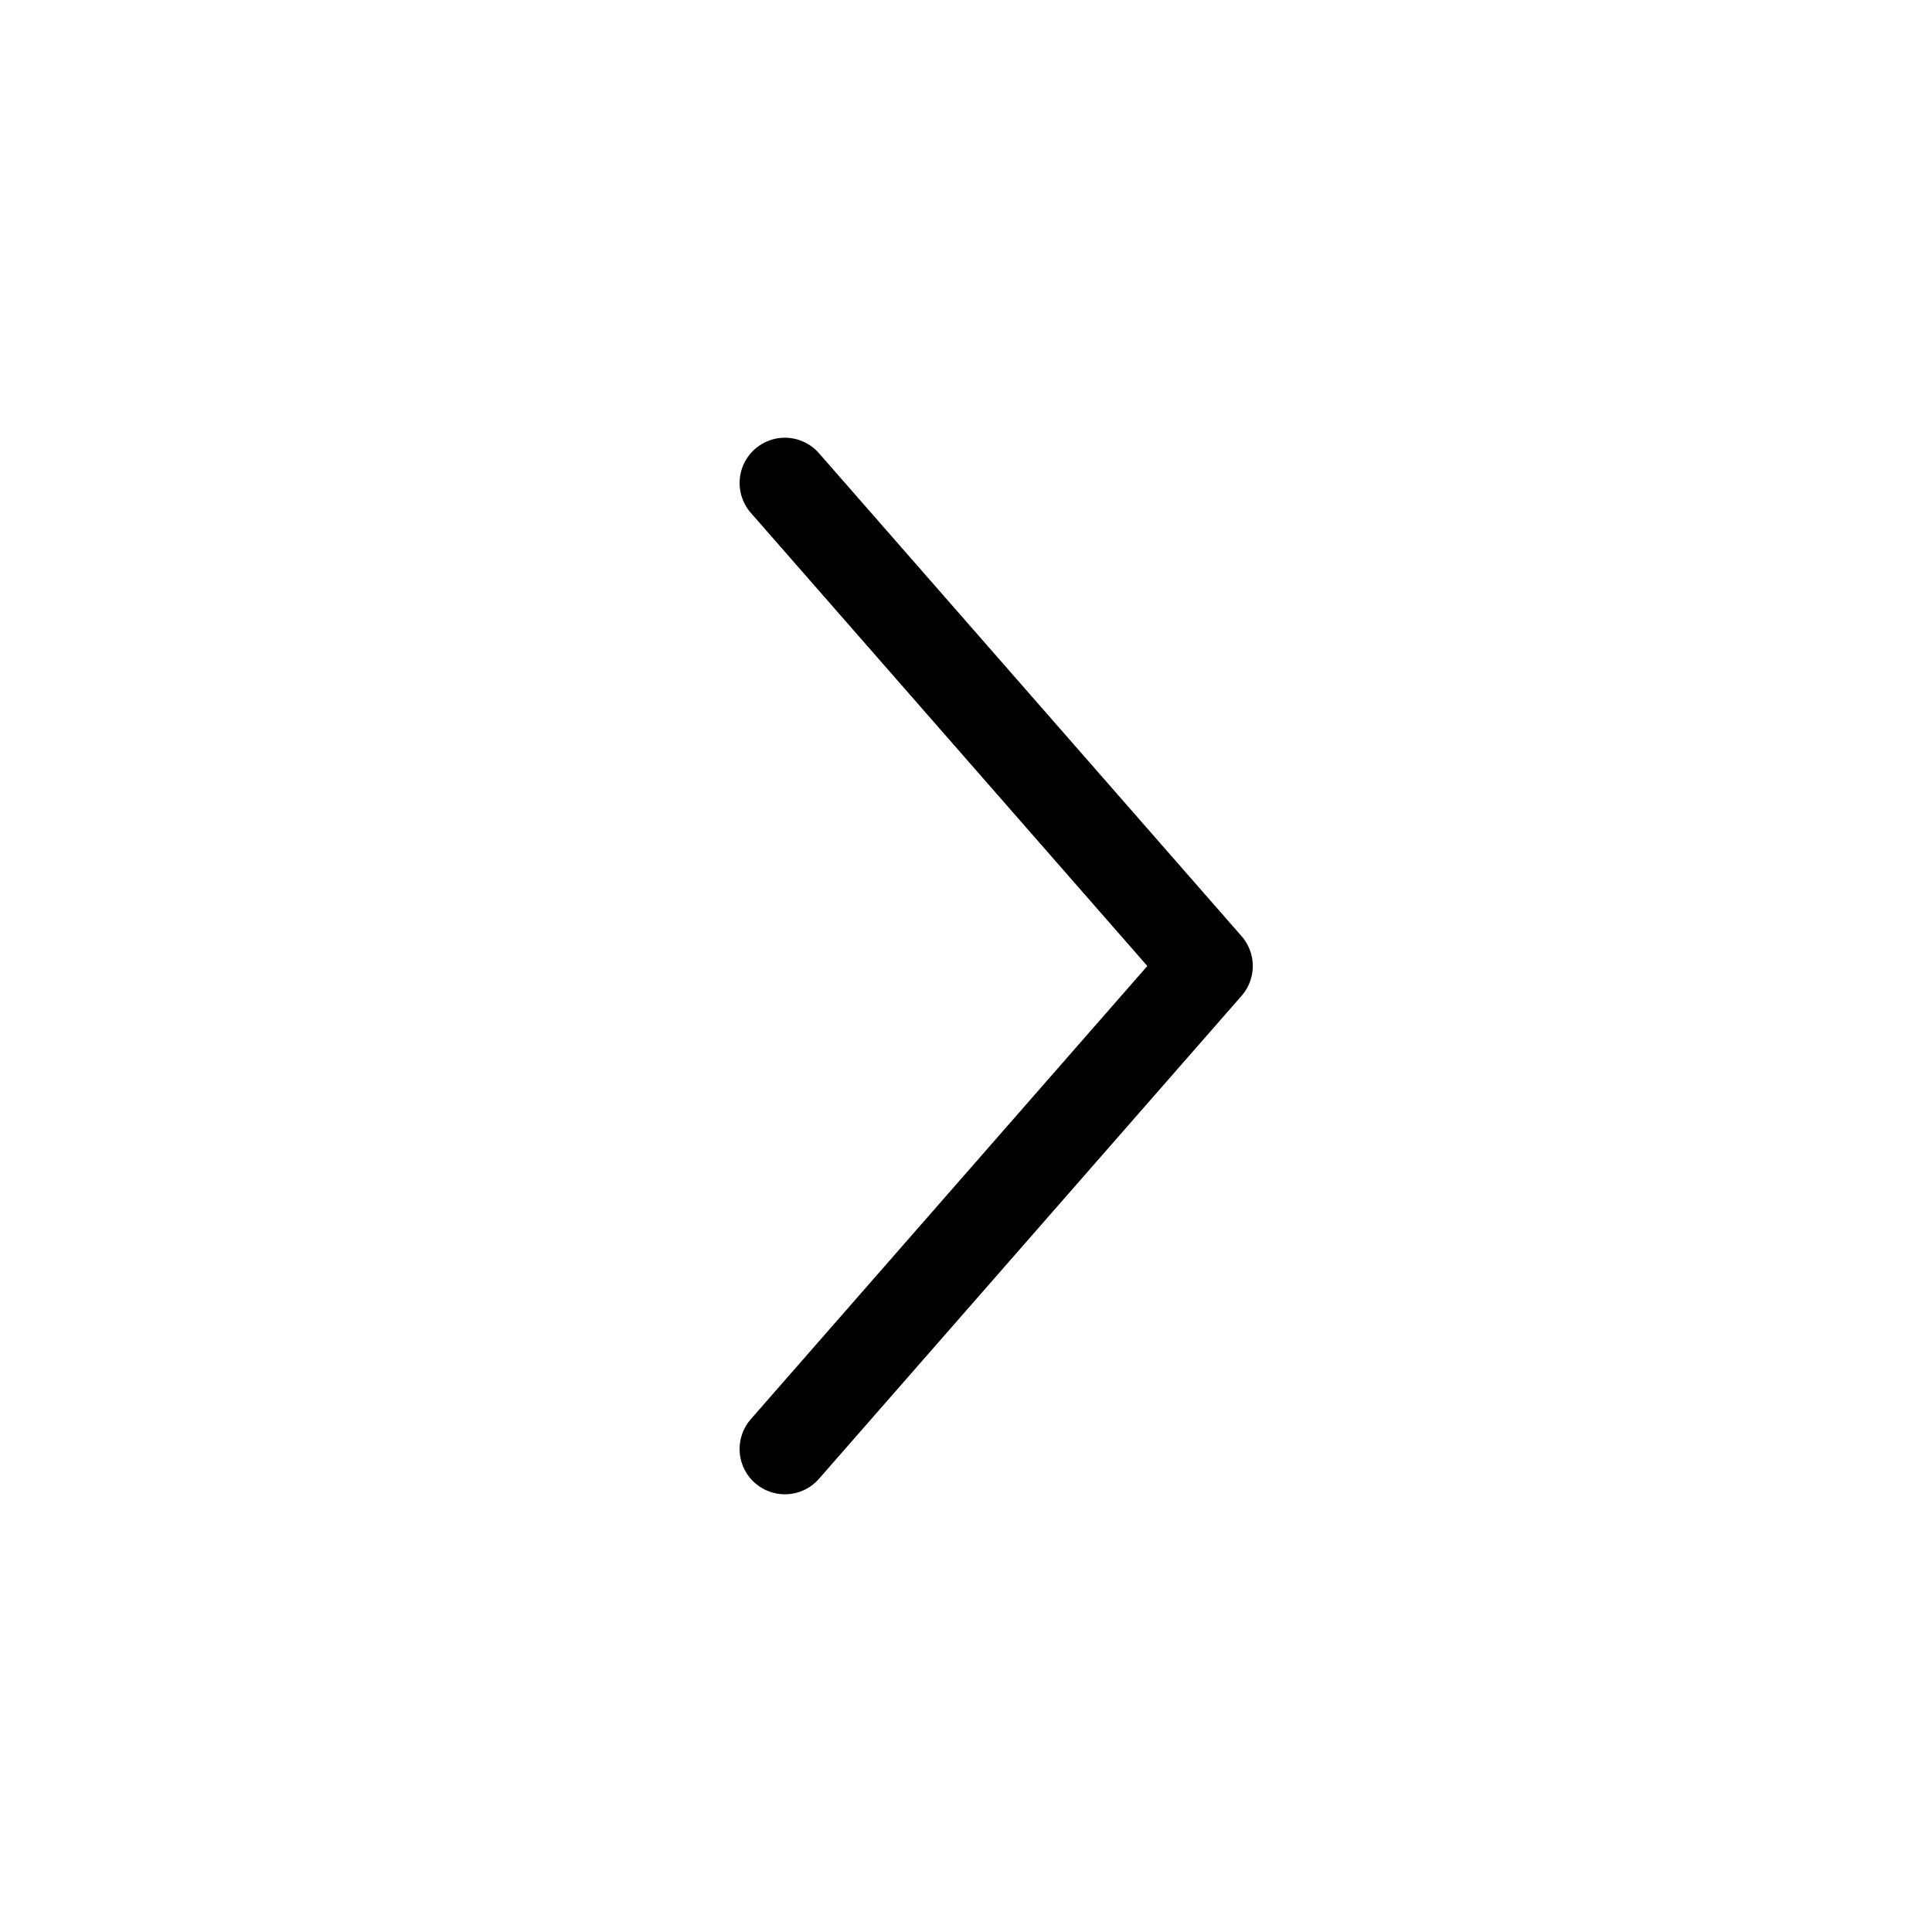
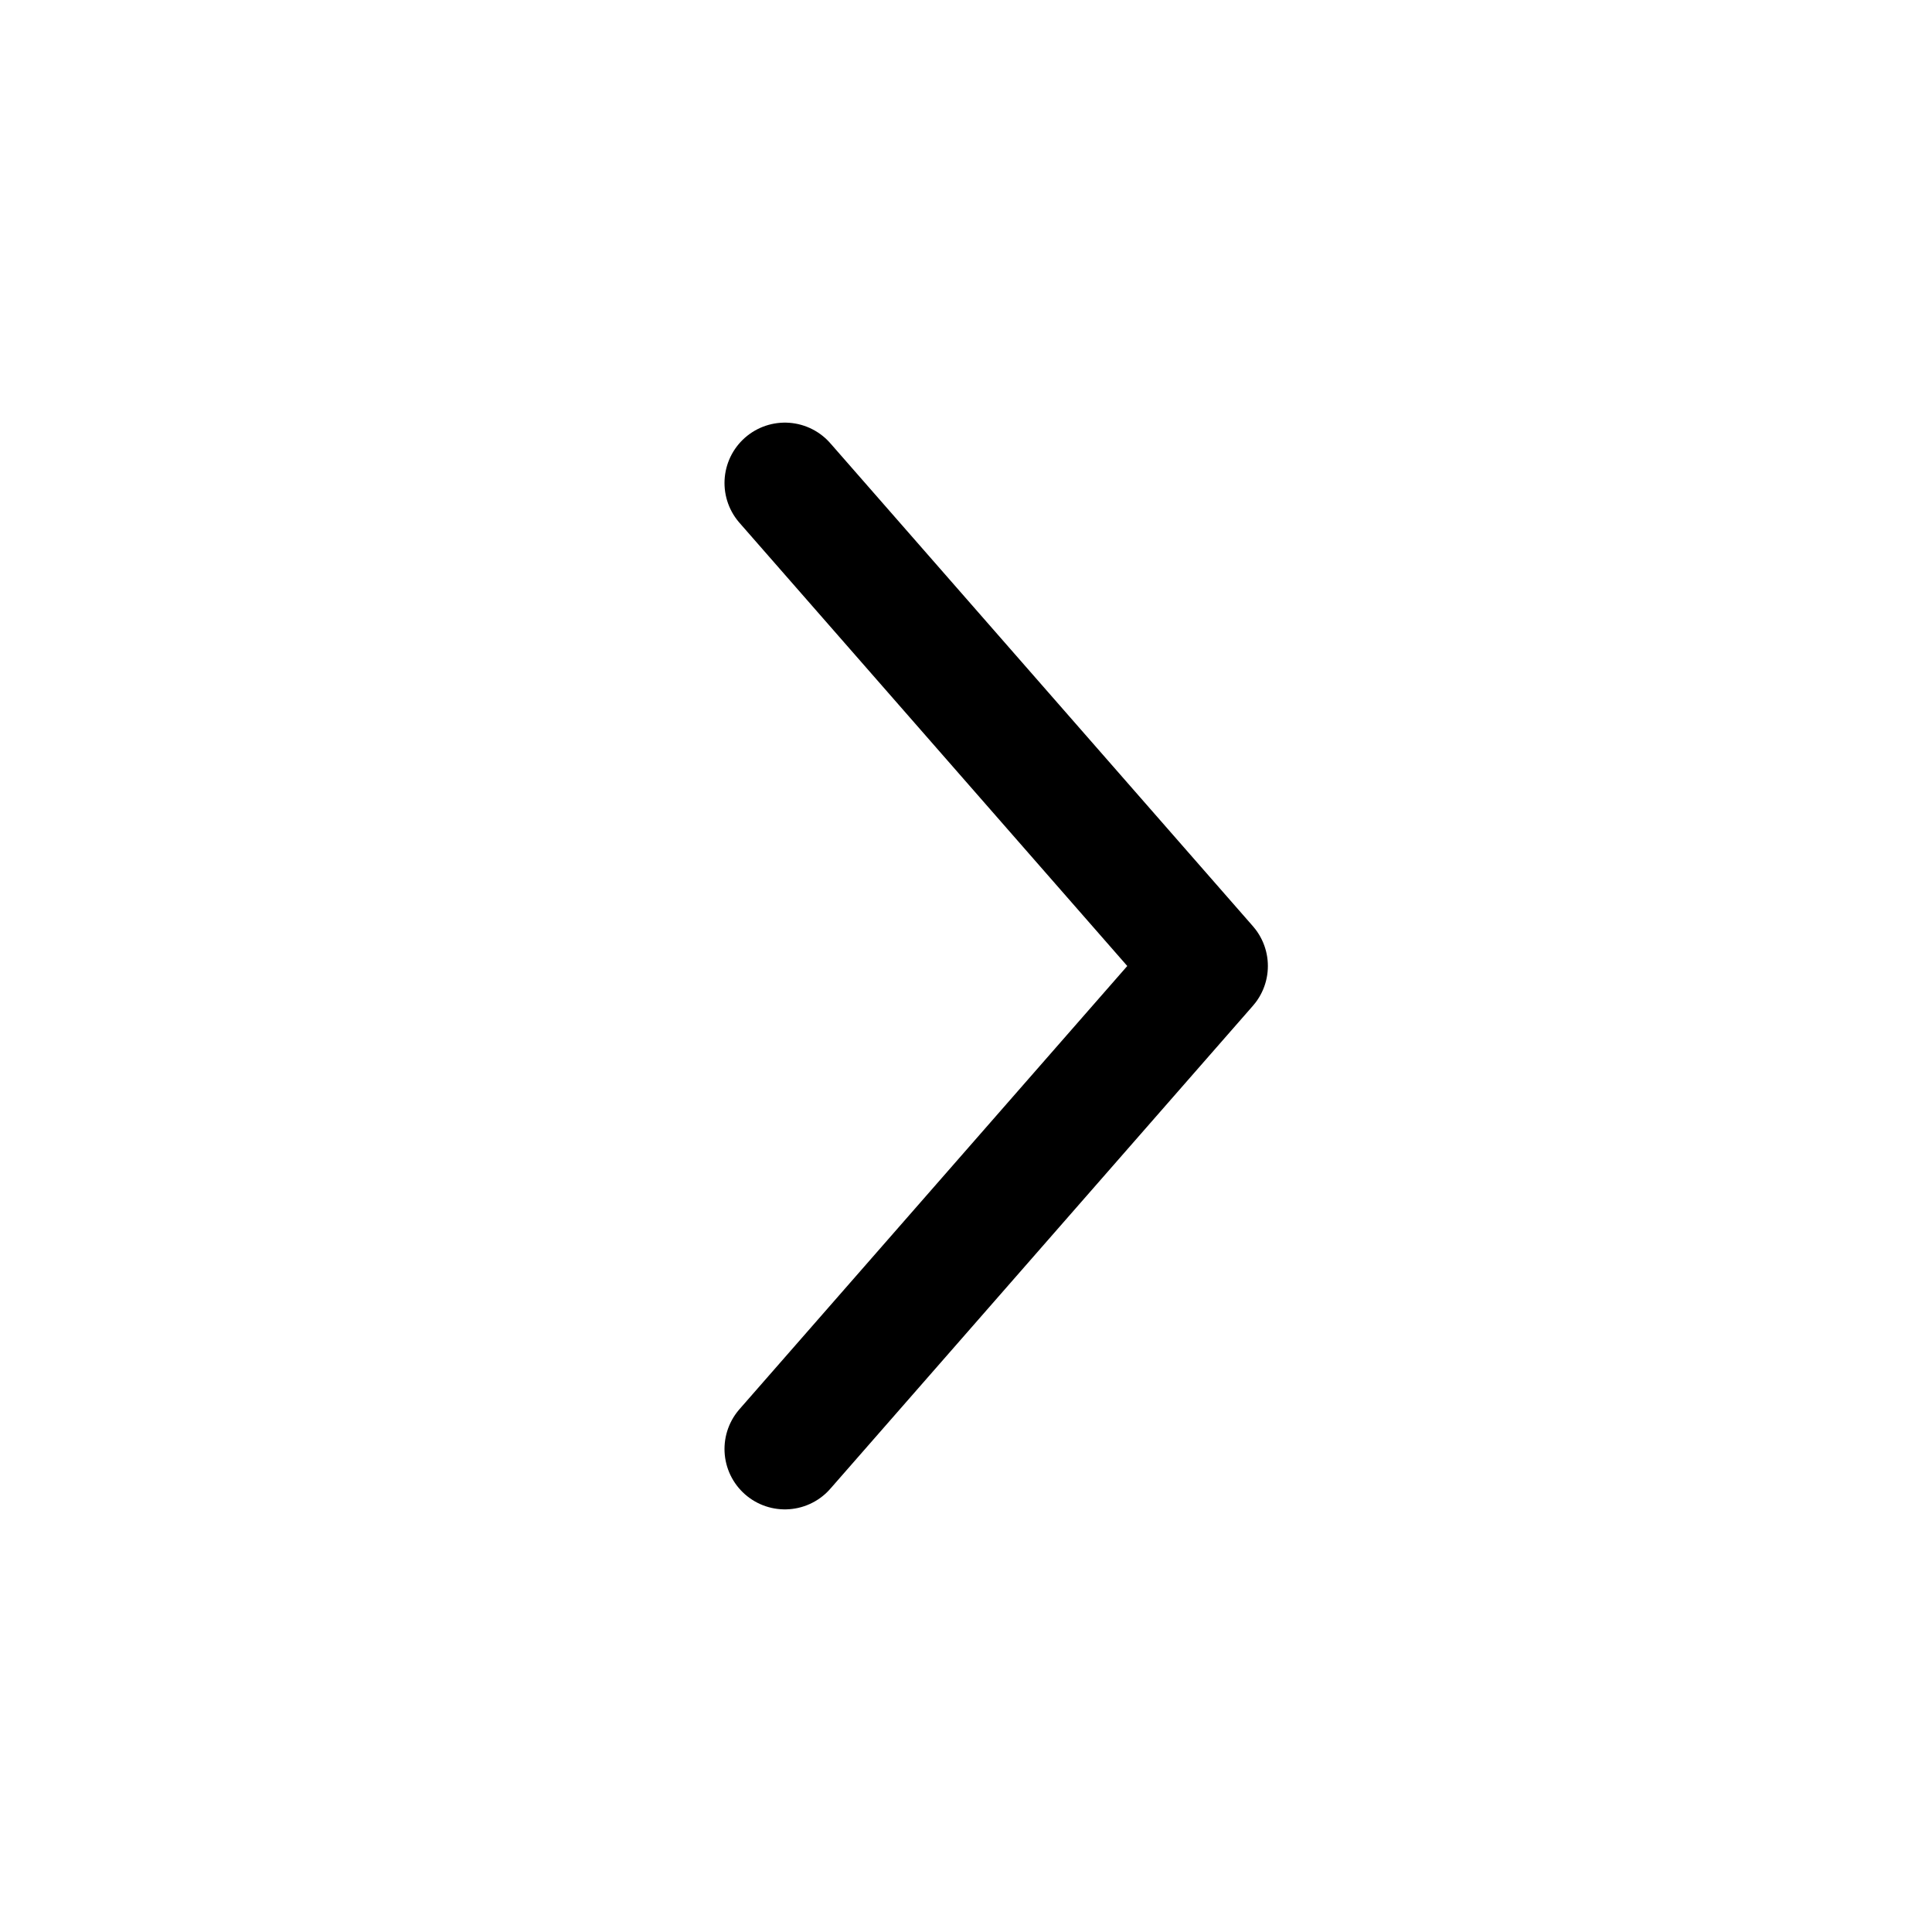
- <svg xmlns="http://www.w3.org/2000/svg" width="32" height="32" viewBox="0 0 32 32" fill="none">
-   <path d="M13 8L20 16L13 24" stroke="currentColor" stroke-width="1.5" stroke-linecap="round" stroke-linejoin="round" />
+ <svg xmlns="http://www.w3.org/2000/svg" width="24" height="24" viewBox="0 0 24 24" fill="none">
+   <path d="M9.75 6L15 12L9.75 18" stroke="currentColor" stroke-width="1.5" stroke-linecap="round" stroke-linejoin="round" />
</svg>
